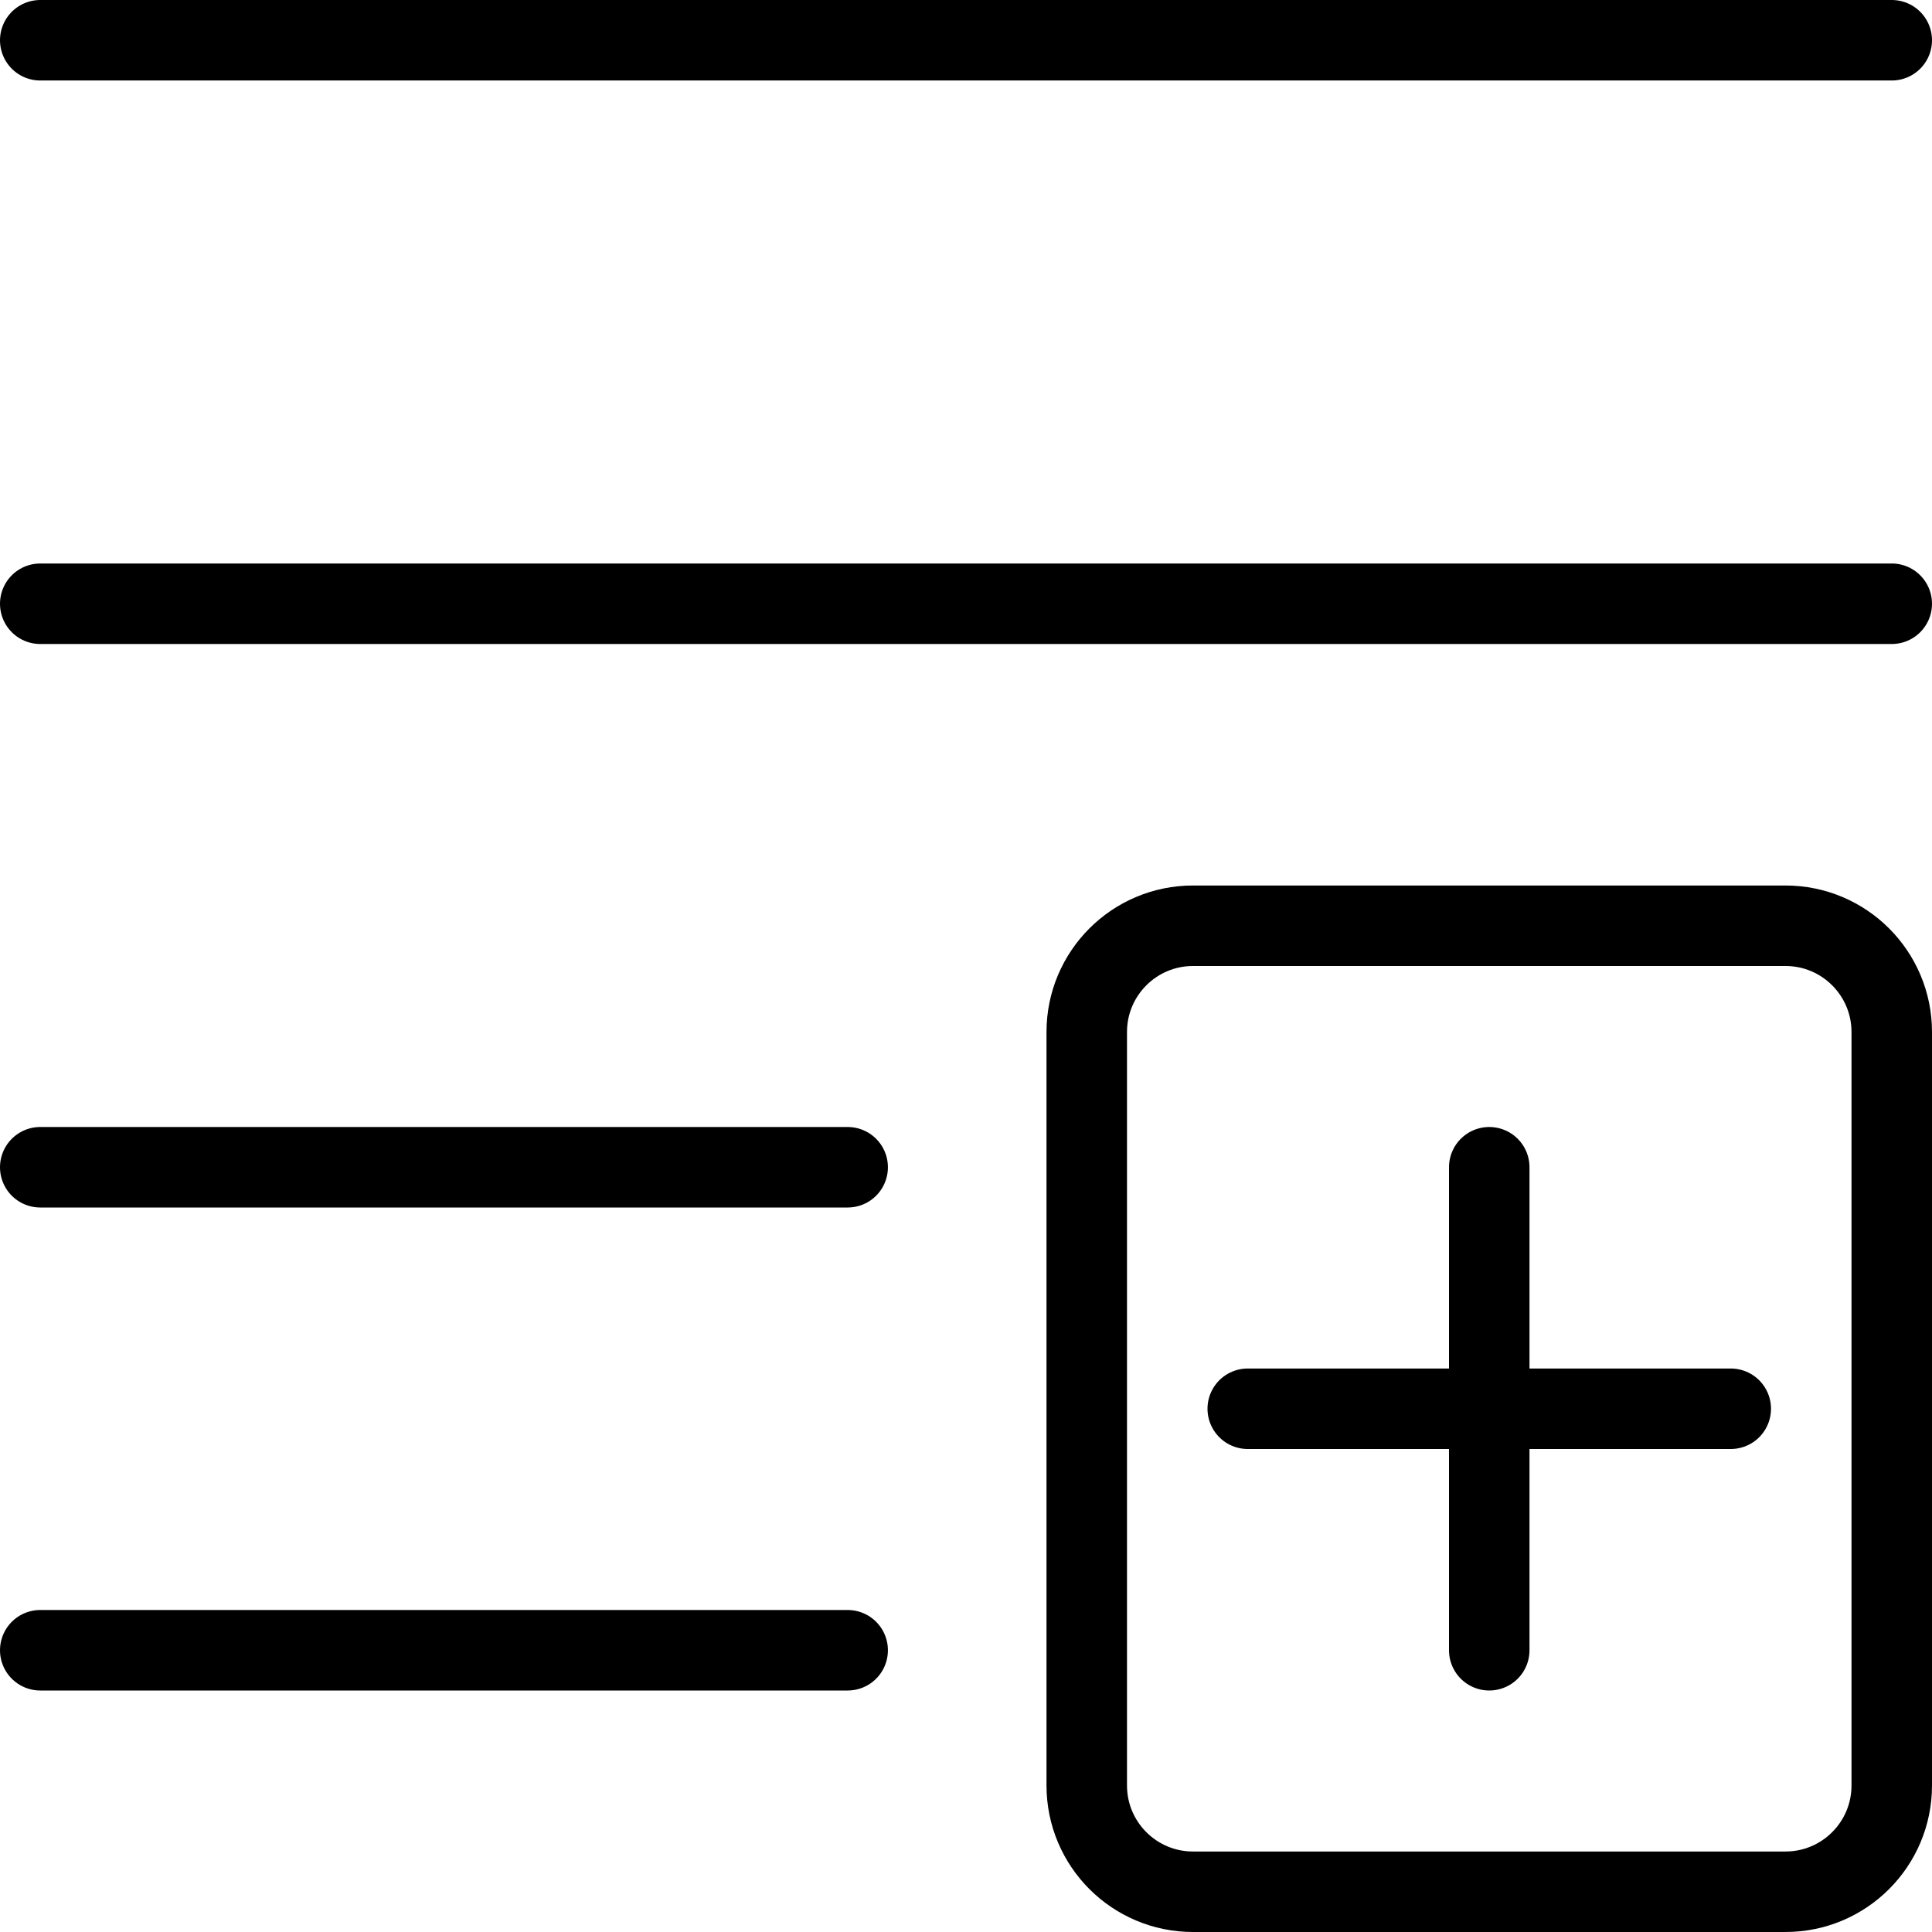
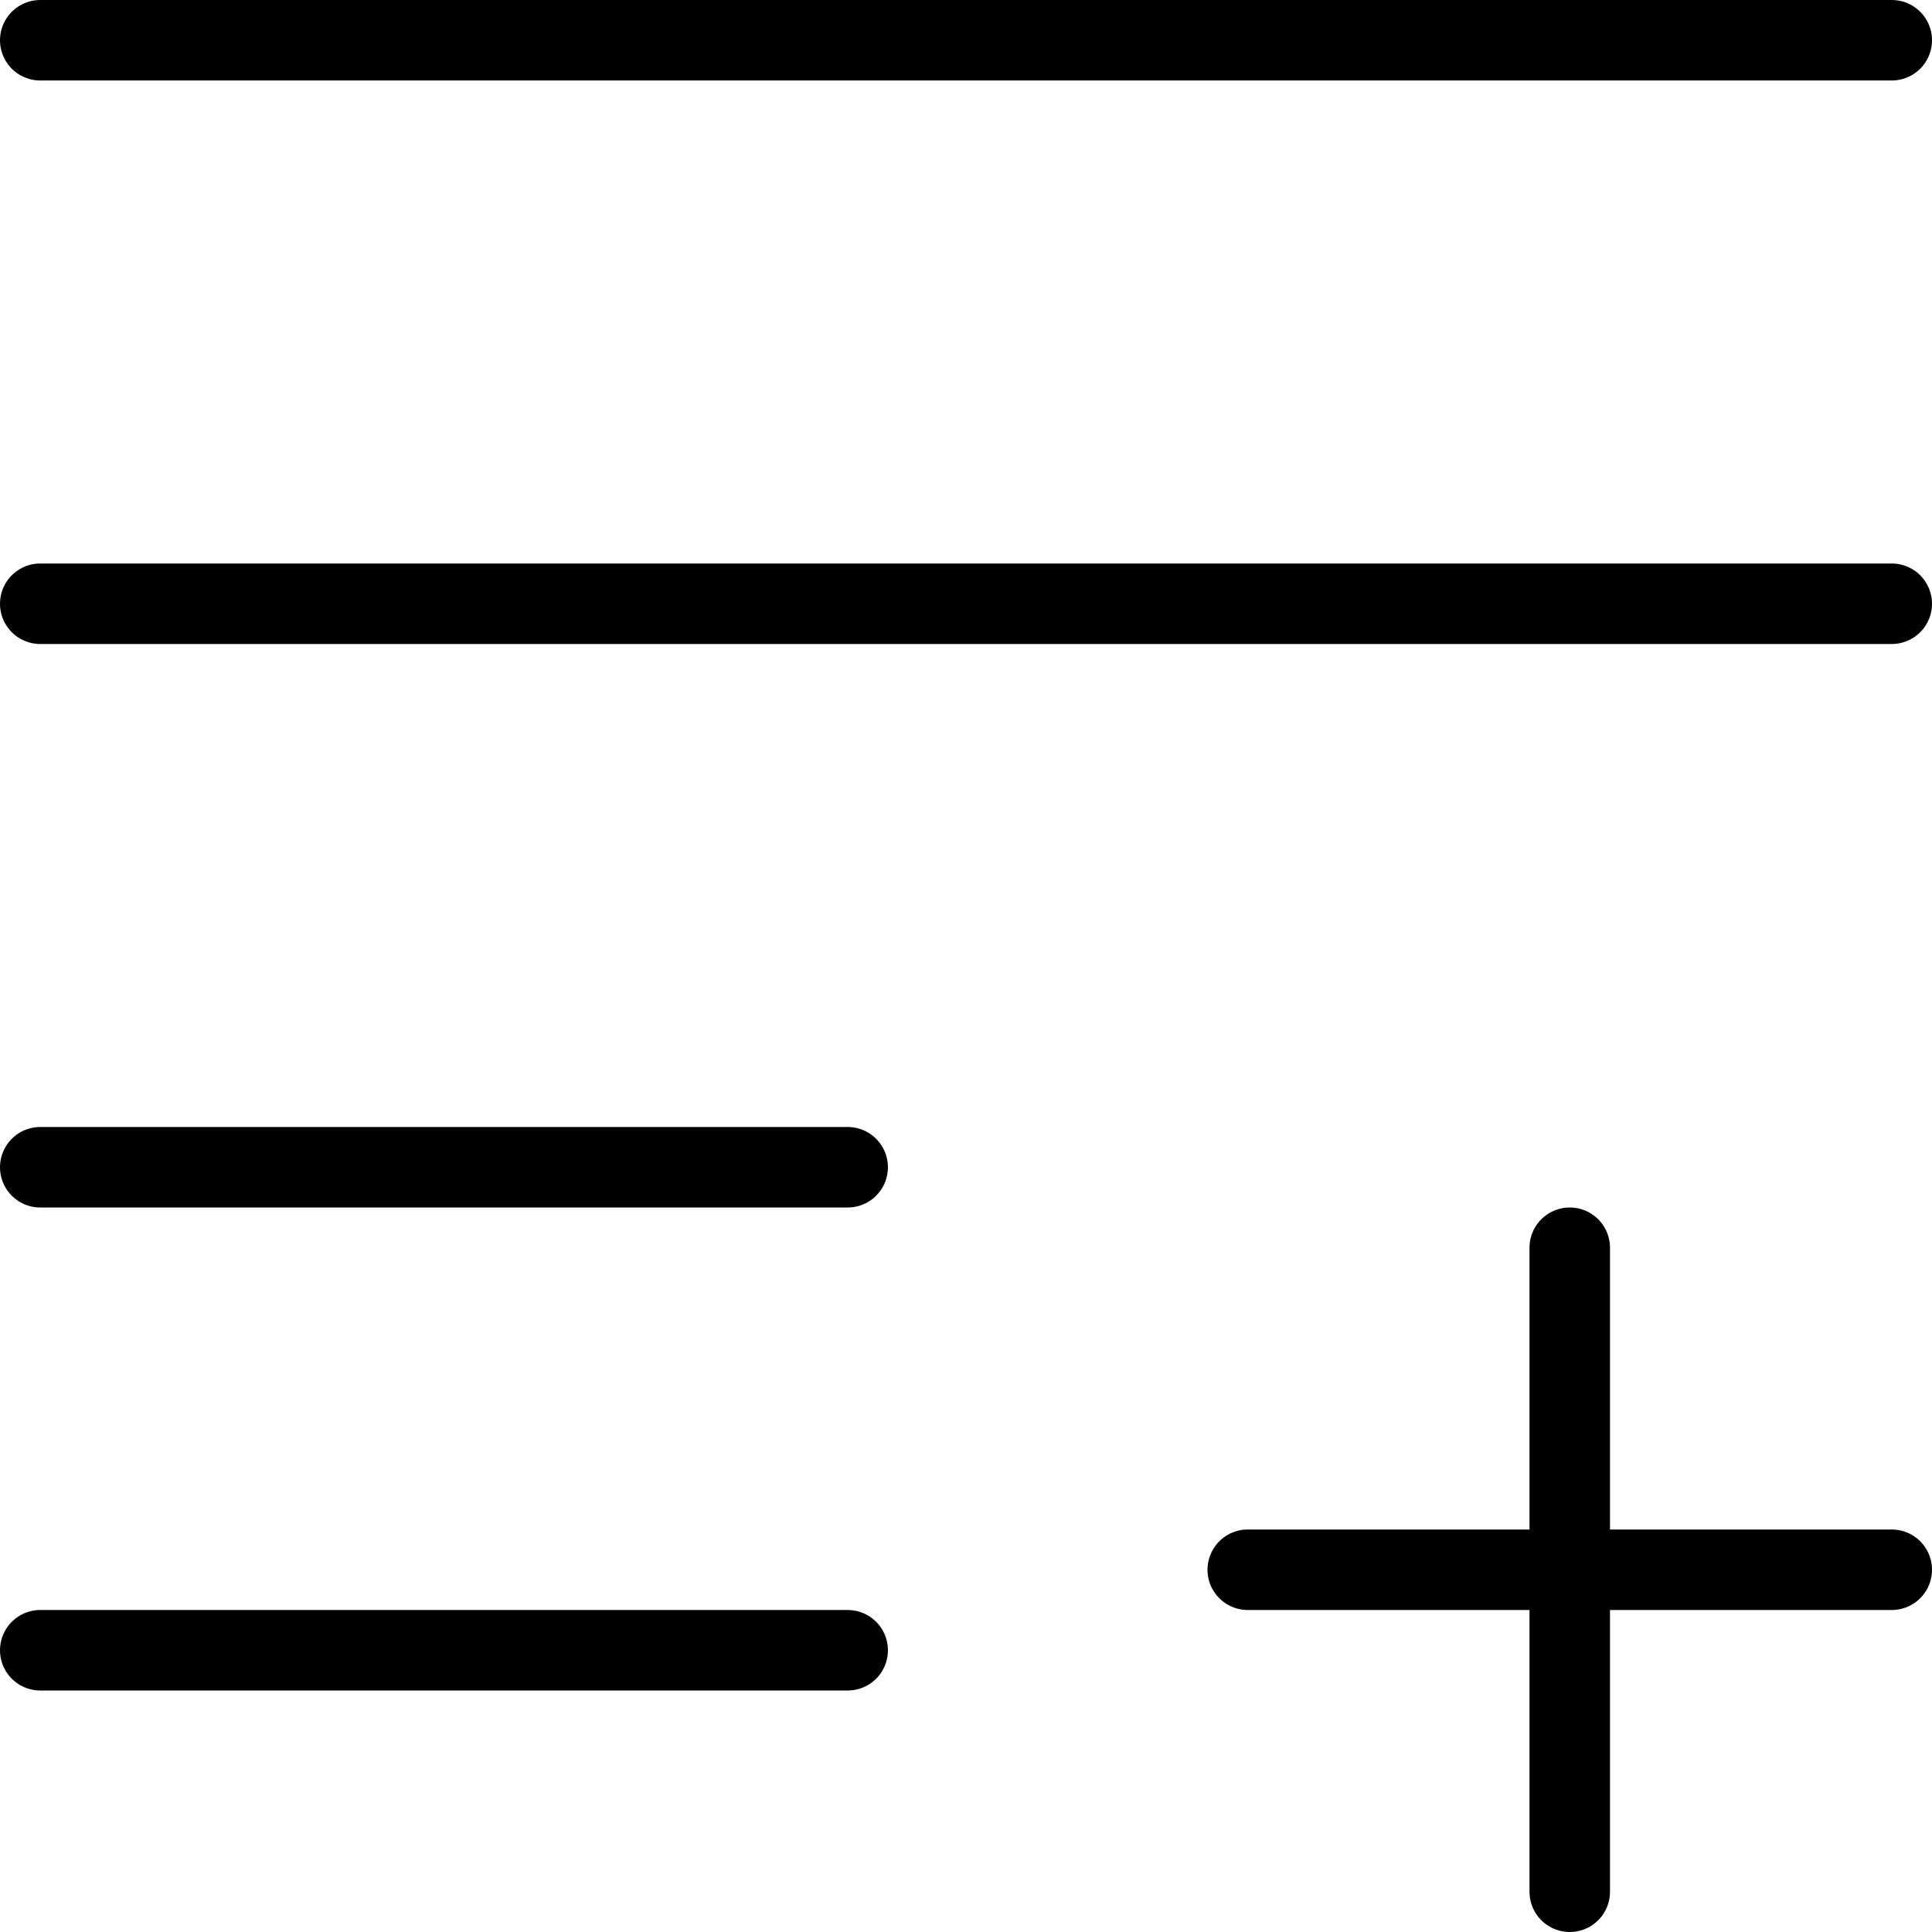
- <svg xmlns="http://www.w3.org/2000/svg" id="b59ff297-57ba-45d6-9a9c-531d25dca4b3" data-name="Layer 1" viewBox="0 0 24 24">
+ <svg xmlns="http://www.w3.org/2000/svg" viewBox="0 0 24 24">
  <line x1="0.5" y1="0.5" x2="23.5" y2="0.5" fill="none" stroke="#000" stroke-linecap="round" stroke-miterlimit="10" />
  <line x1="0.5" y1="7.5" x2="23.5" y2="7.5" fill="none" stroke="#000" stroke-linecap="round" stroke-miterlimit="10" />
  <line x1="0.5" y1="14.5" x2="10.53" y2="14.5" fill="none" stroke="#000" stroke-linecap="round" stroke-miterlimit="10" />
  <line x1="0.5" y1="20.5" x2="10.53" y2="20.5" fill="none" stroke="#000" stroke-linecap="round" stroke-miterlimit="10" />
-   <rect x="13.5" y="11.5" width="10" height="12" rx="1.32" fill="none" stroke="#000" stroke-linecap="round" stroke-miterlimit="10" />
-   <line x1="18.5" y1="14.5" x2="18.5" y2="20.5" fill="none" stroke="#000" stroke-linecap="round" stroke-miterlimit="10" />
-   <line x1="15.5" y1="17.5" x2="21.5" y2="17.5" fill="none" stroke="#000" stroke-linecap="round" stroke-miterlimit="10" />
+   <line x1="19.5" y1="15.5" x2="19.5" y2="23.5" fill="none" stroke="#000" stroke-linecap="round" stroke-miterlimit="10" />
+   <line x1="15.5" y1="19.5" x2="23.5" y2="19.5" fill="none" stroke="#000" stroke-linecap="round" stroke-miterlimit="10" />
</svg>
